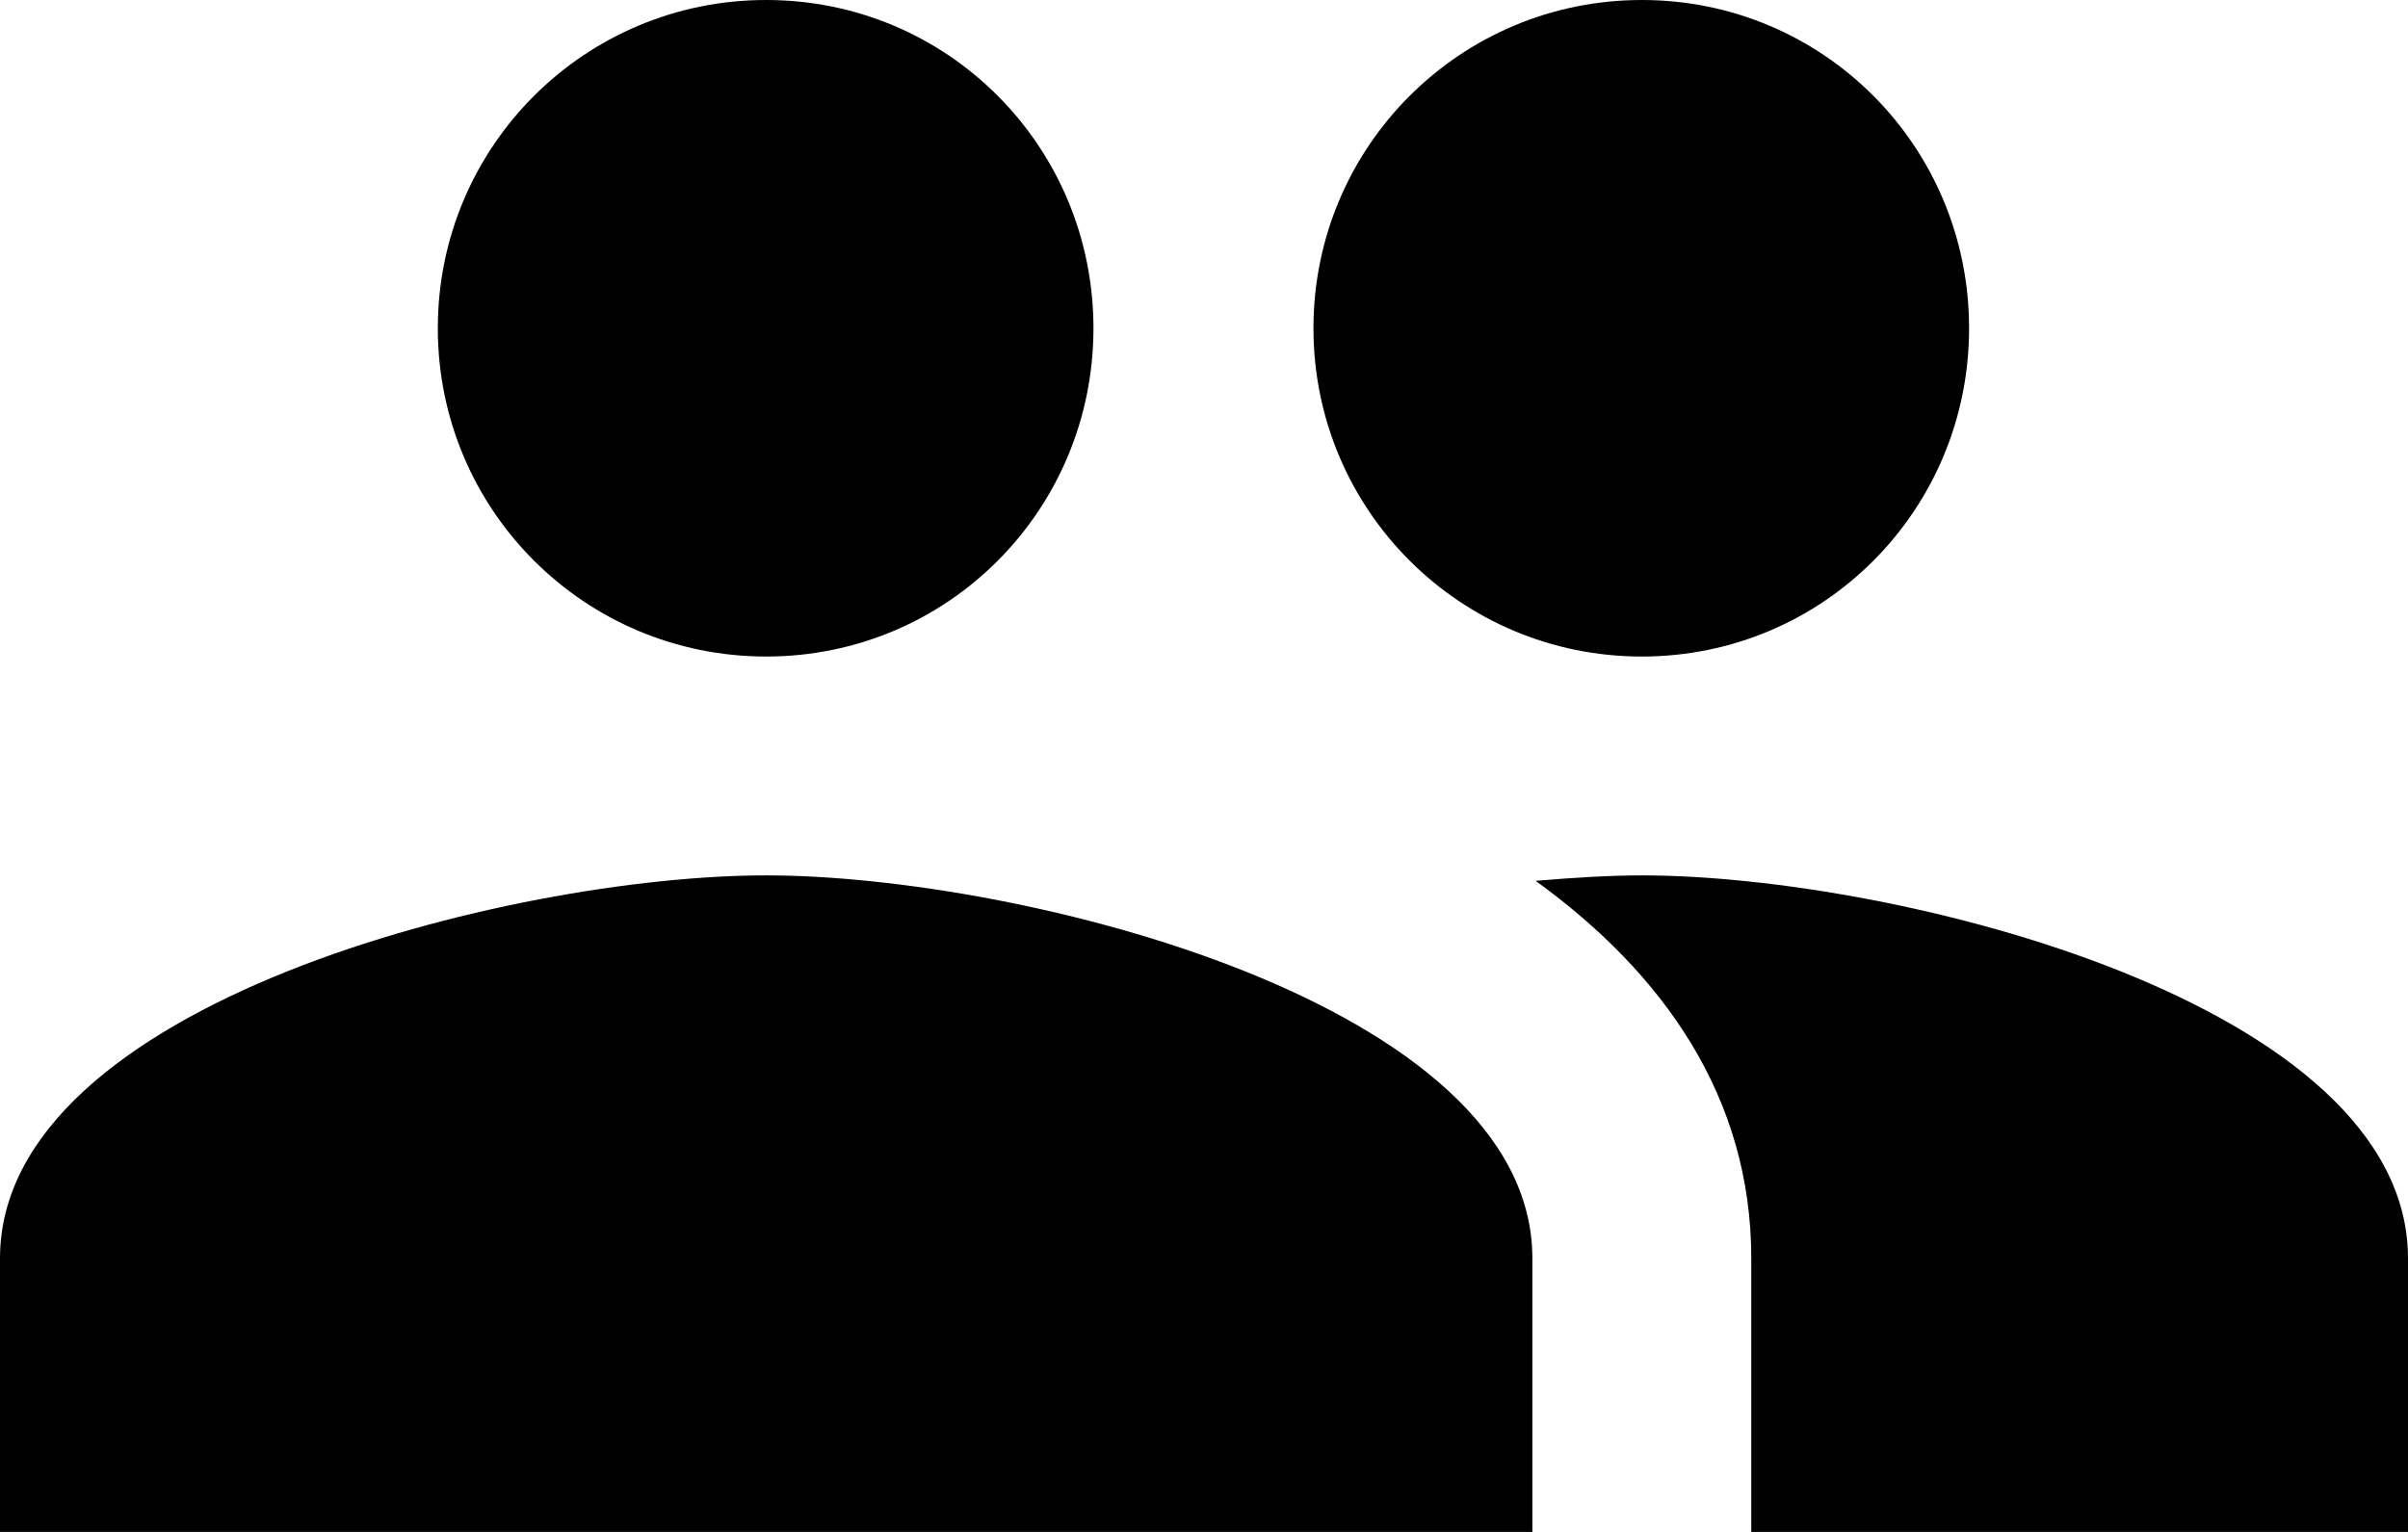
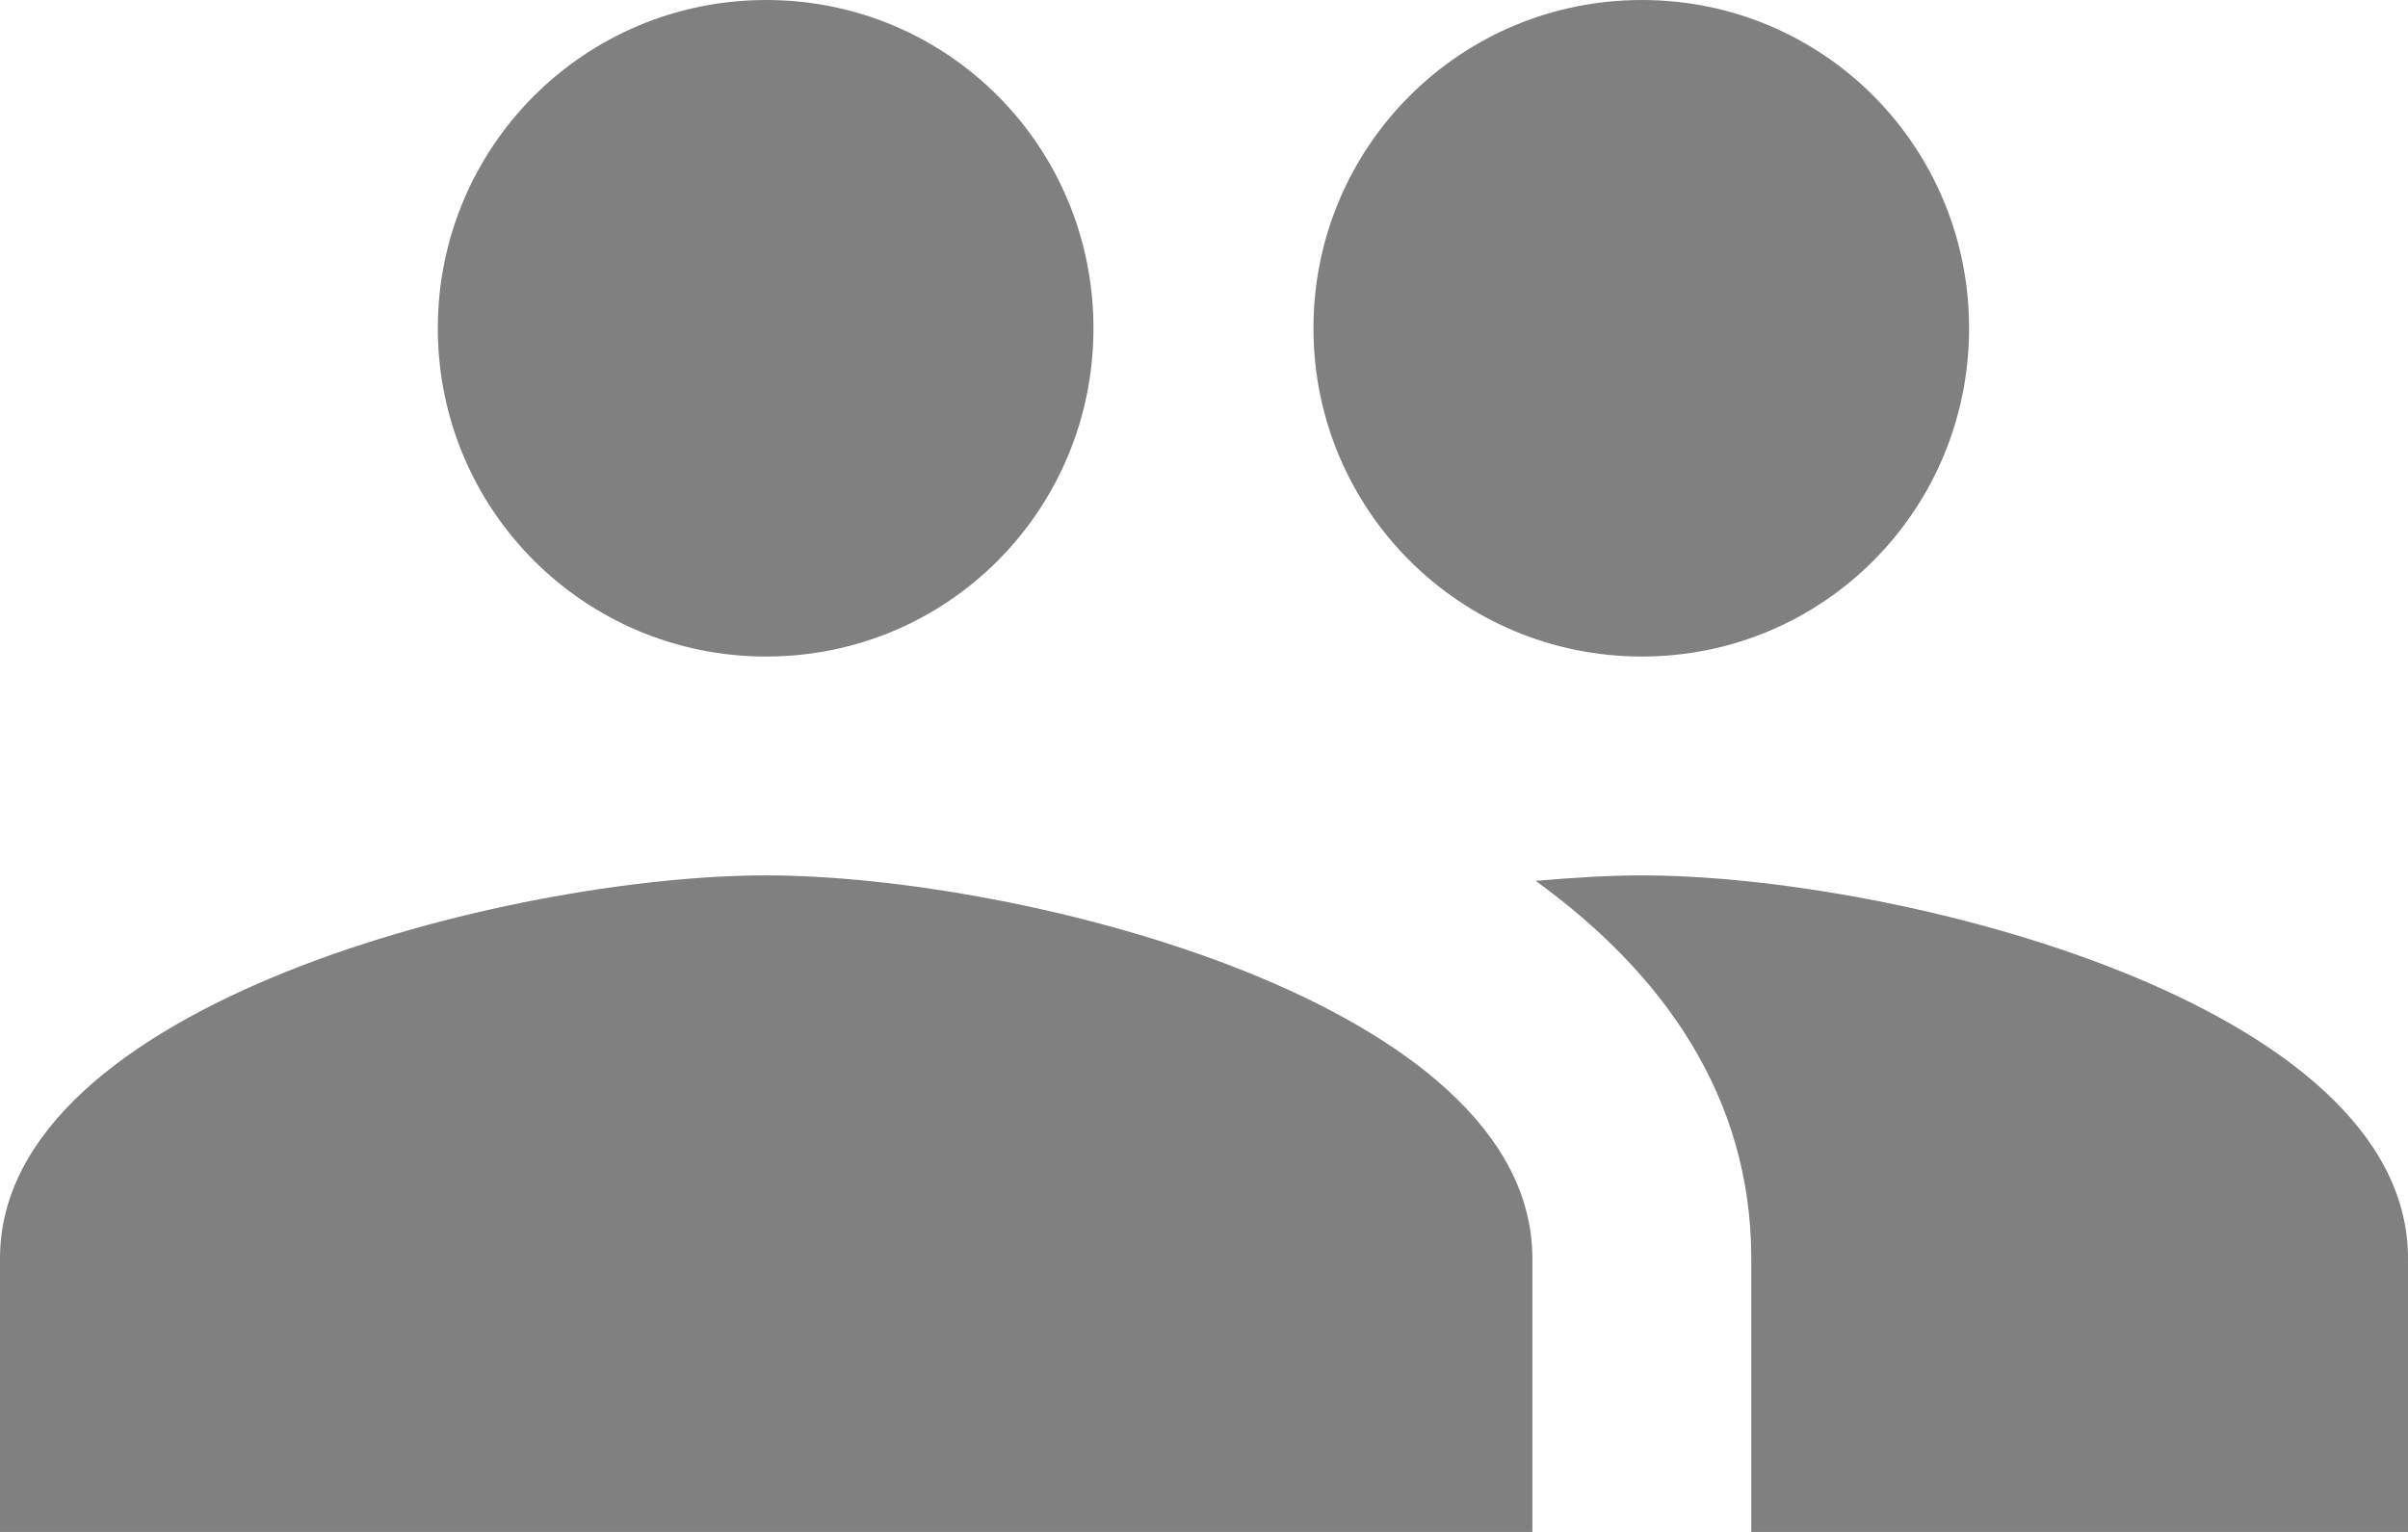
<svg xmlns="http://www.w3.org/2000/svg" width="22px" height="14px" viewBox="0 0 22 14" version="1.1">
  <g id="Material-Design-Icons" stroke="none" stroke-width="1" fill="none" fill-rule="evenodd">
    <g id="Social" transform="translate(-145, -53)">
      <g id="Social/ic_group" transform="translate(144, 48)">
        <g id="ic_group">
          <polygon id="Bounds" points="0 0 24 0 24 24 0 24" />
-           <path d="M16,11 C17.66,11 18.99,9.66 18.99,8 C18.99,6.34 17.66,5 16,5 C14.34,5 13,6.34 13,8 C13,9.66 14.34,11 16,11 L16,11 Z M8,11 C9.66,11 10.99,9.66 10.99,8 C10.99,6.34 9.66,5 8,5 C6.34,5 5,6.34 5,8 C5,9.66 6.34,11 8,11 L8,11 Z M8,13 C5.67,13 1,14.17 1,16.5 L1,19 L15,19 L15,16.5 C15,14.17 10.33,13 8,13 L8,13 Z M16,13 C15.71,13 15.38,13.02 15.03,13.05 C16.19,13.89 17,15.02 17,16.5 L17,19 L23,19 L23,16.5 C23,14.17 18.33,13 16,13 L16,13 Z" id="Icon" fill="#000000" />
+           <path d="M16,11 C17.66,11 18.99,9.66 18.99,8 C18.99,6.34 17.66,5 16,5 C14.34,5 13,6.34 13,8 C13,9.66 14.34,11 16,11 L16,11 Z M8,11 C9.66,11 10.99,9.66 10.99,8 C10.99,6.34 9.66,5 8,5 C6.34,5 5,6.34 5,8 C5,9.66 6.34,11 8,11 L8,11 Z M8,13 C5.67,13 1,14.17 1,16.5 L1,19 L15,19 L15,16.5 C15,14.17 10.33,13 8,13 L8,13 Z M16,13 C15.71,13 15.38,13.02 15.03,13.05 C16.19,13.89 17,15.02 17,16.5 L17,19 L23,19 L23,16.5 C23,14.17 18.33,13 16,13 L16,13 Z" id="Icon" fill="#808080" />
        </g>
      </g>
    </g>
  </g>
</svg>
